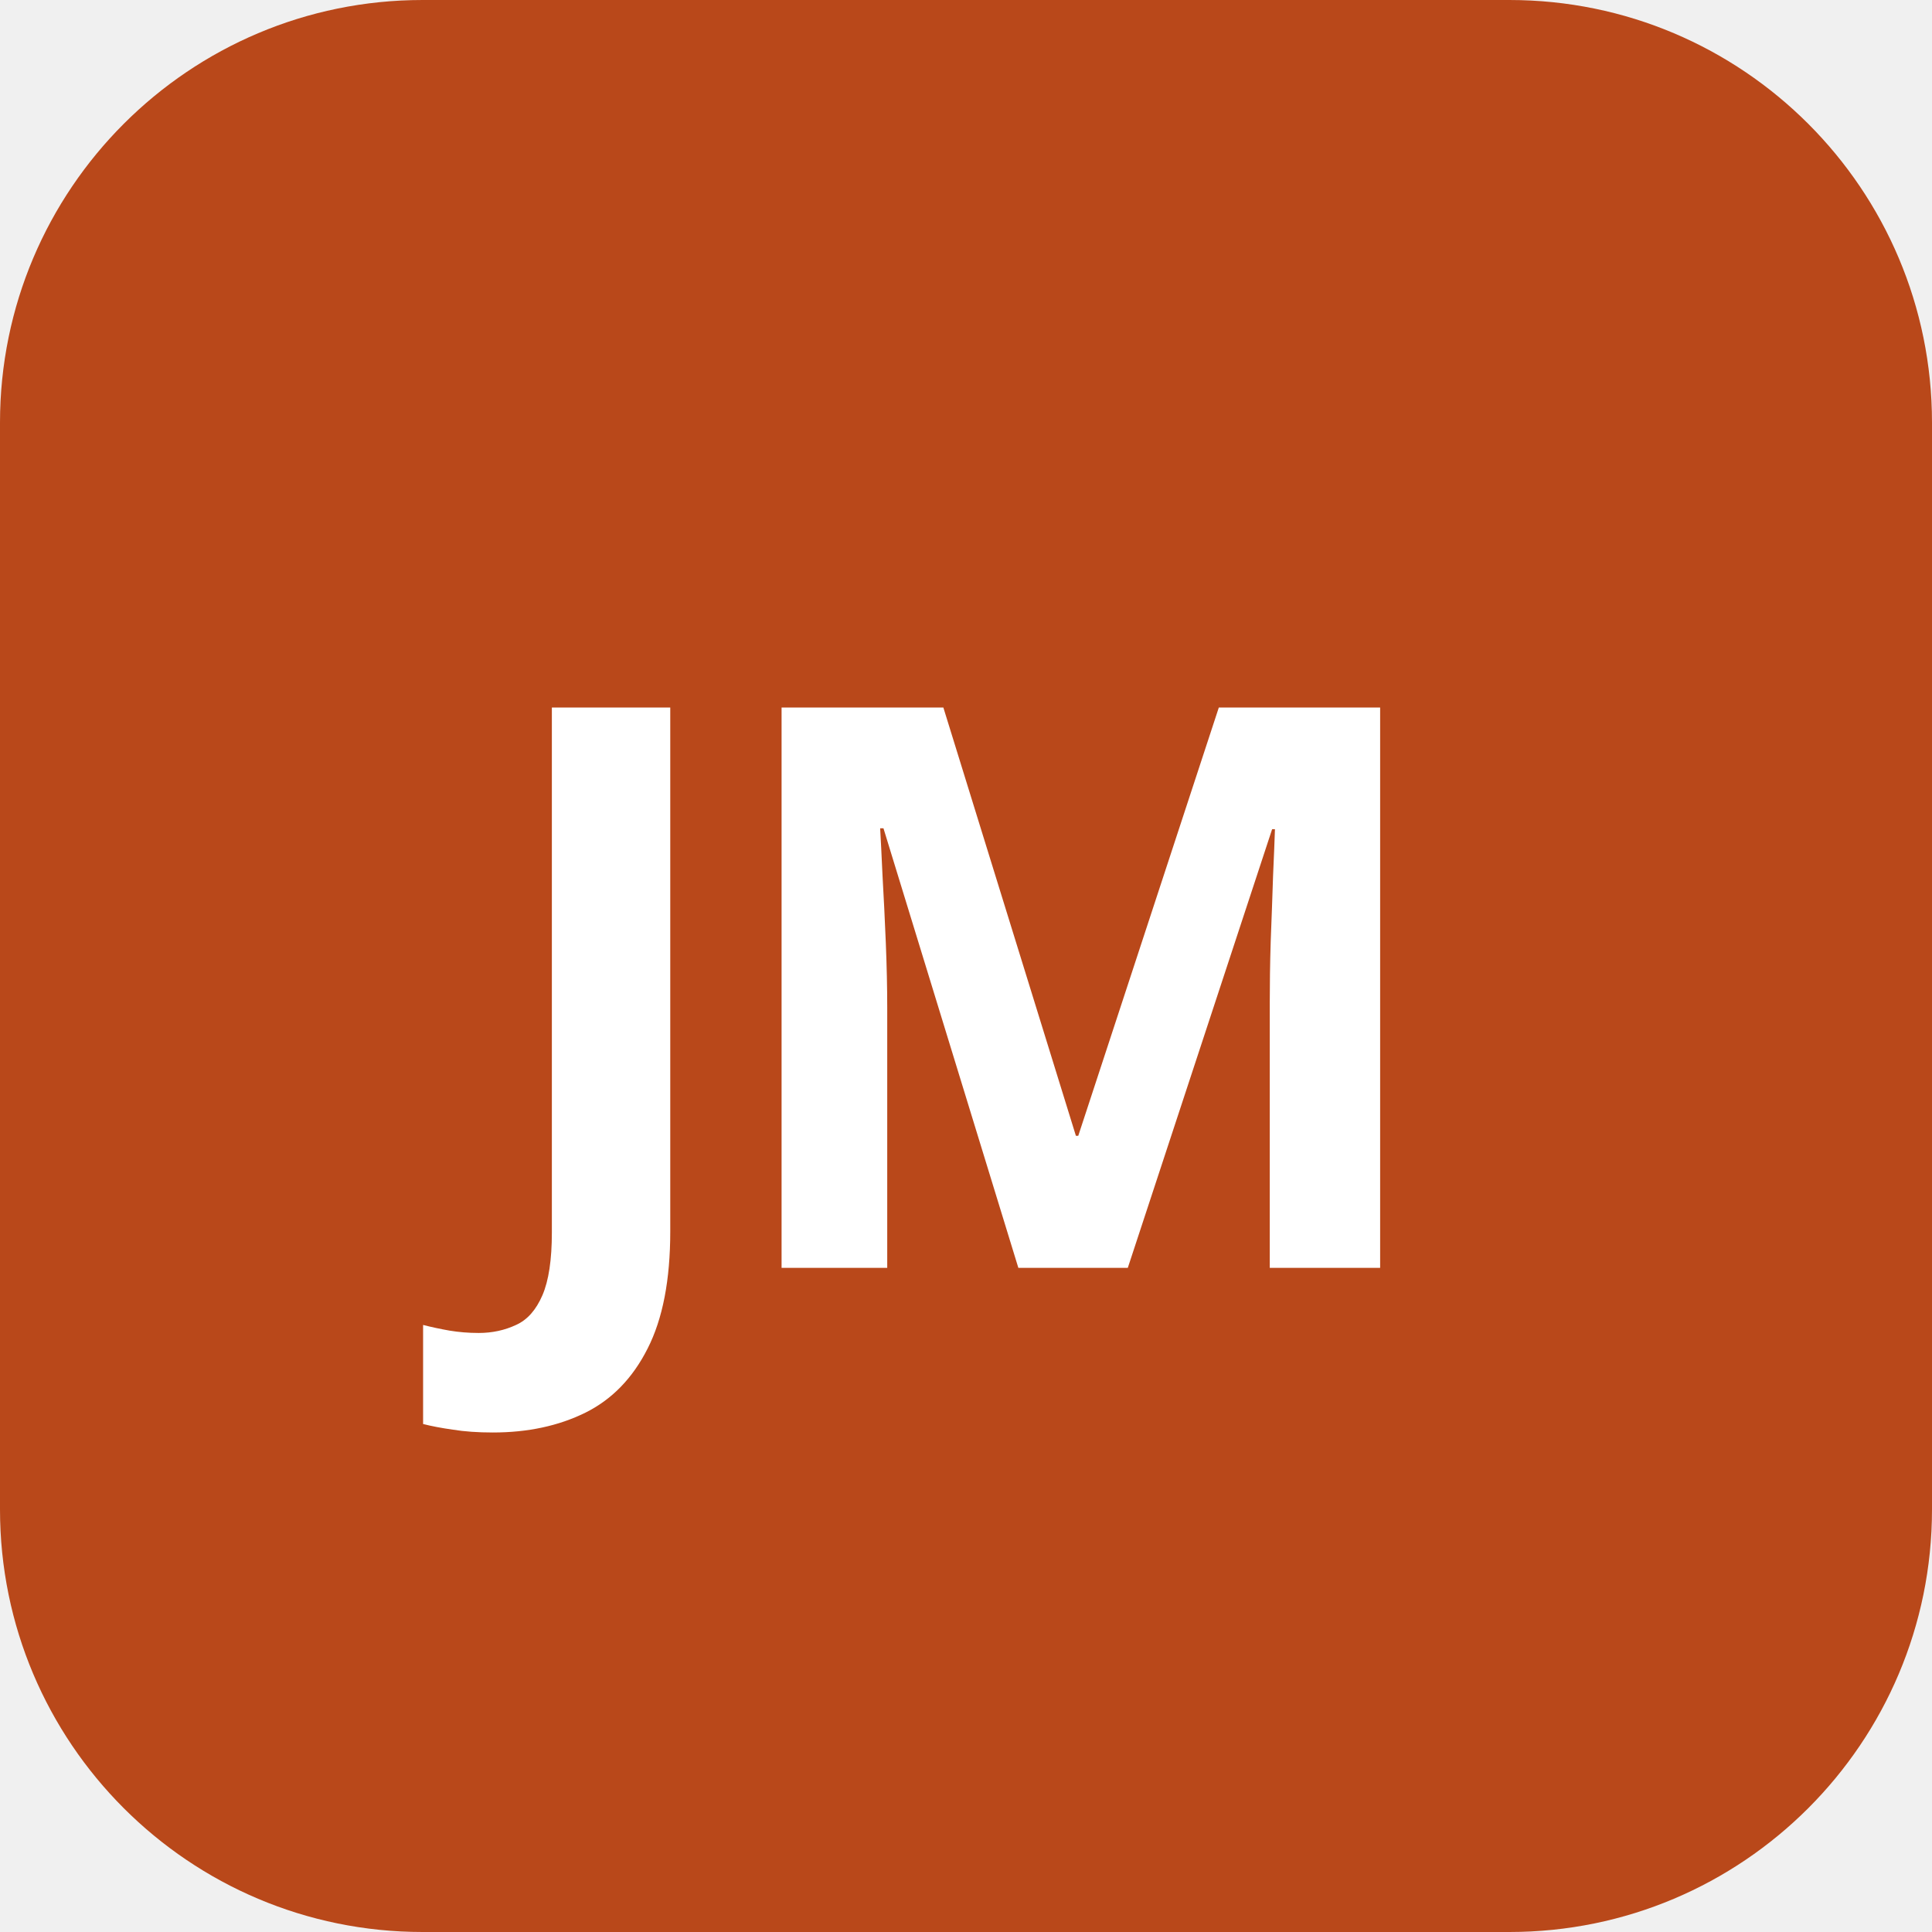
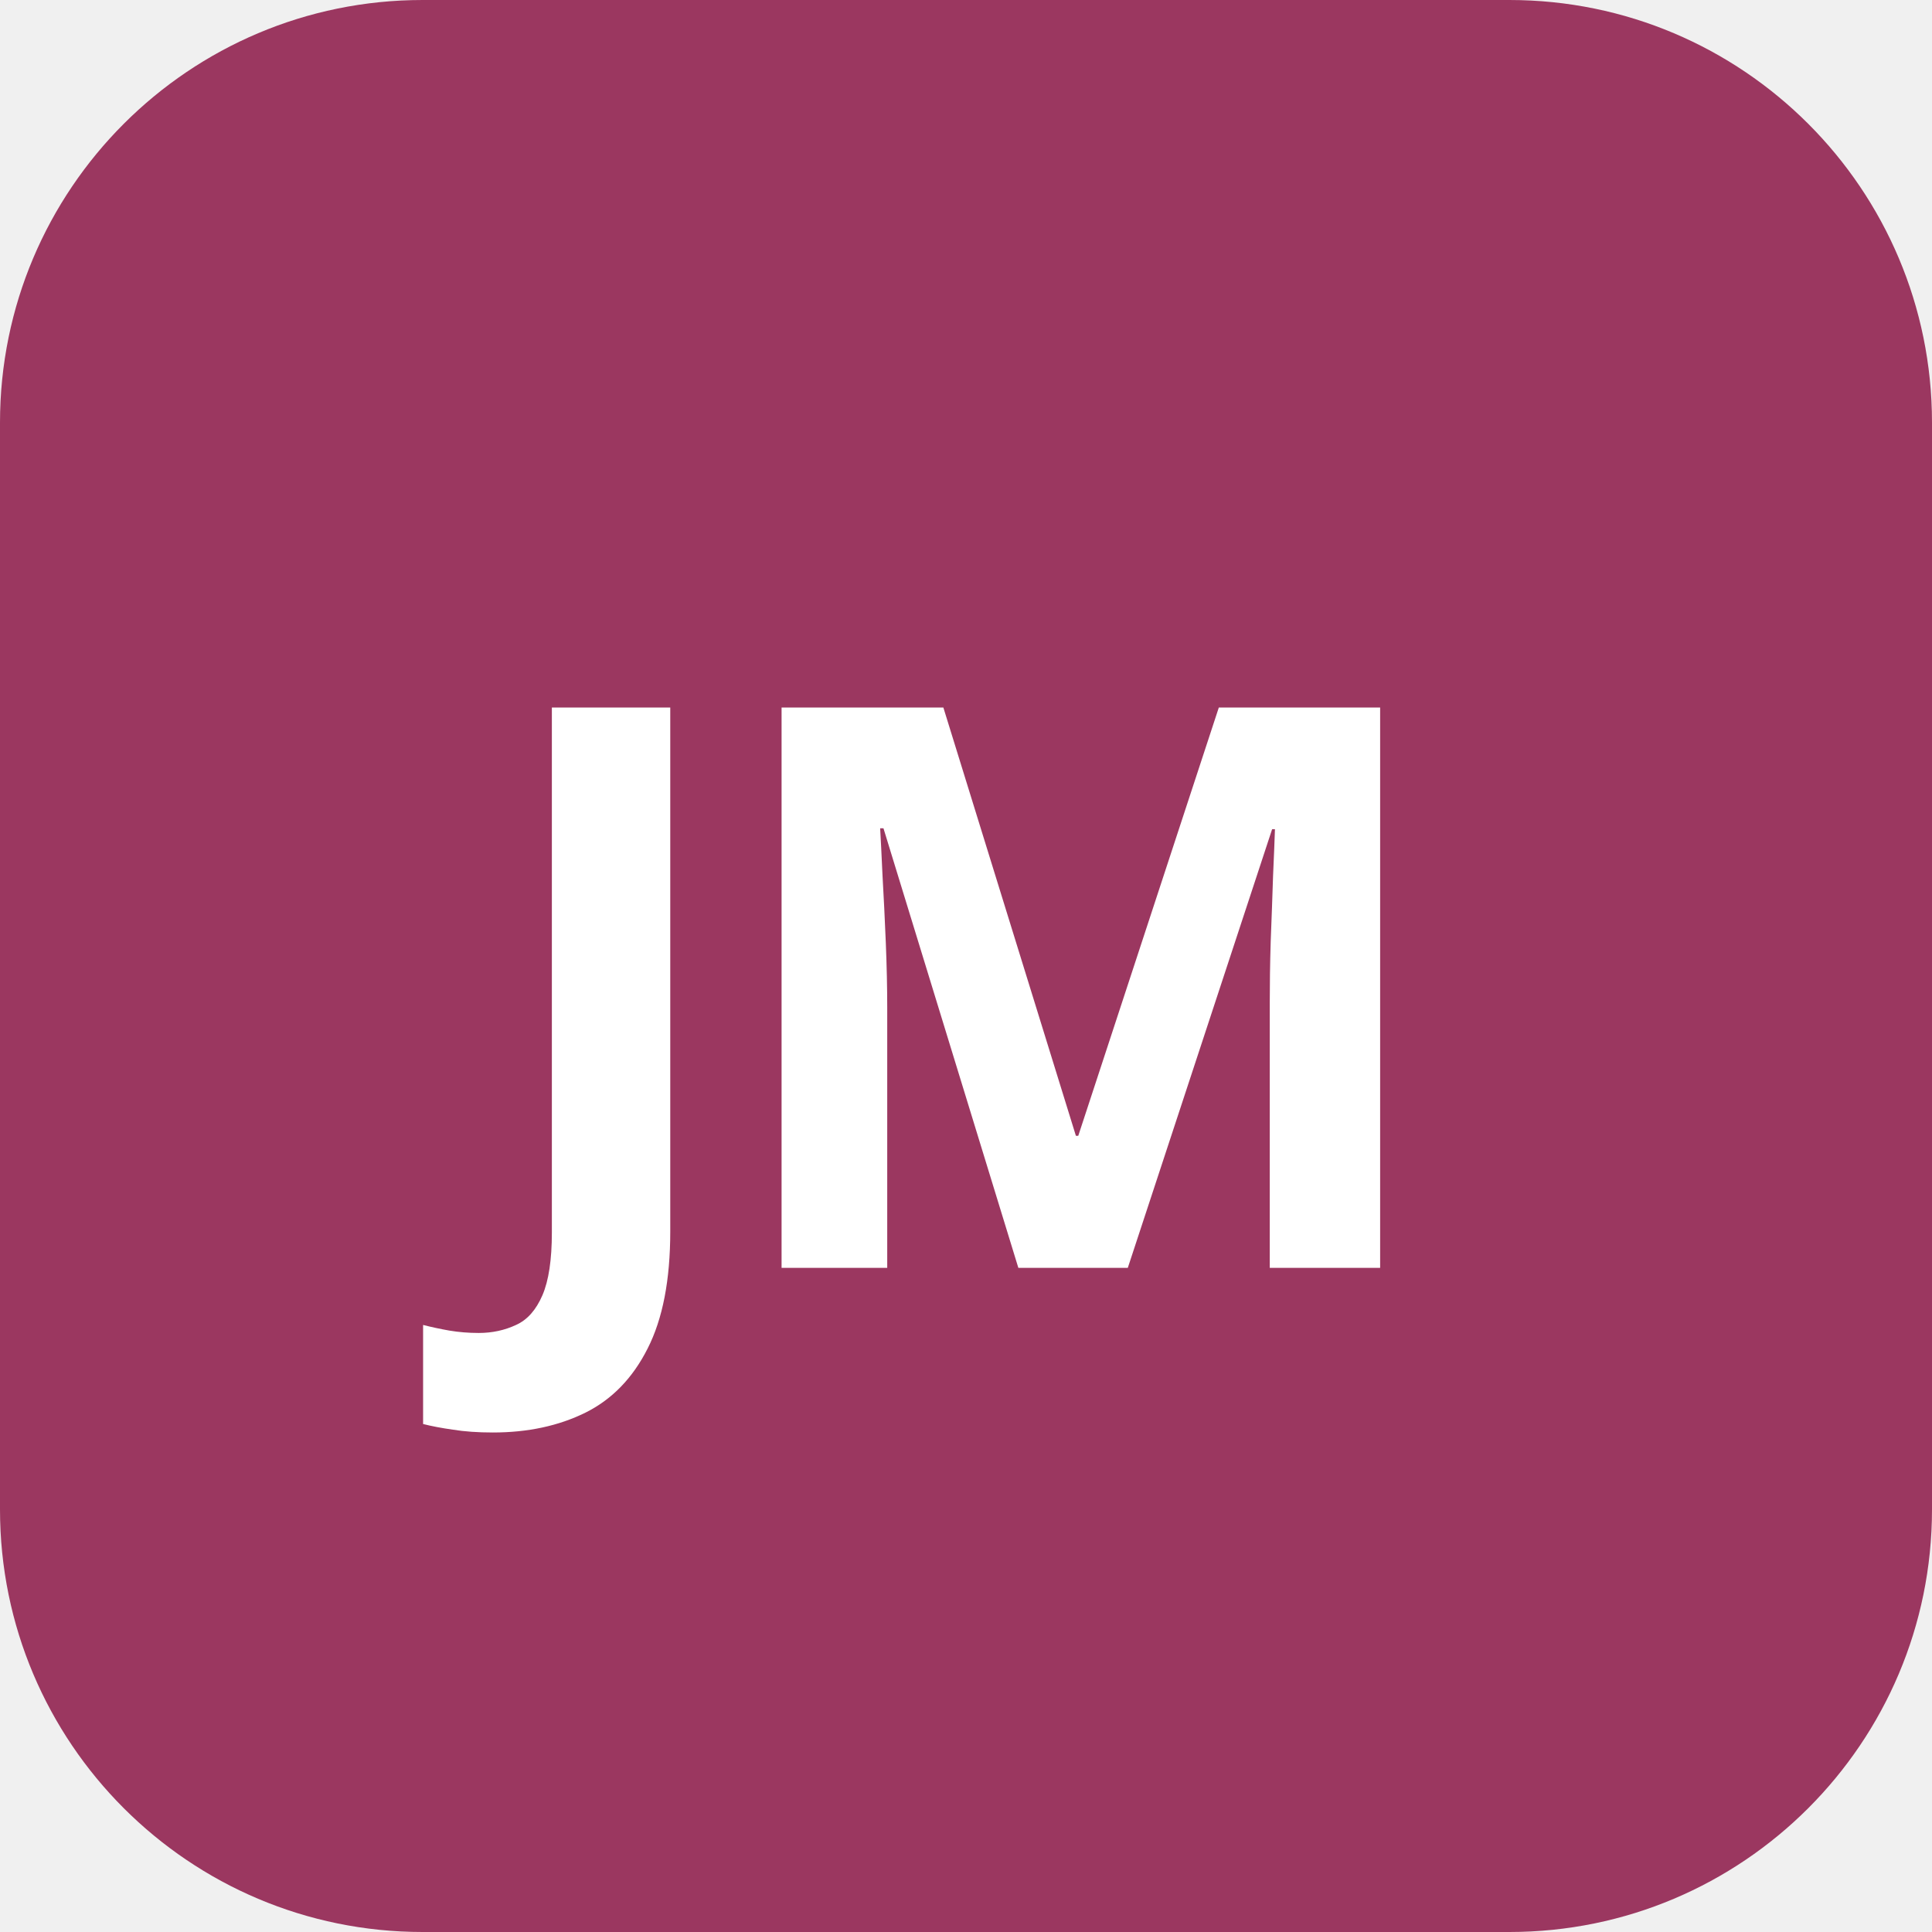
<svg xmlns="http://www.w3.org/2000/svg" viewBox="0 0 64 64">
-   <rect width="64" height="64" rx="14" fill="#b9481a" />
+   <rect width="64" height="64" rx="14" fill="#9b3760" />
  <text x="32" y="42" text-anchor="middle" font-family="ui-sans-serif,system-ui,sans-serif" font-size="26" font-weight="700" fill="#fff" letter-spacing="-1">JM</text>
</svg>
